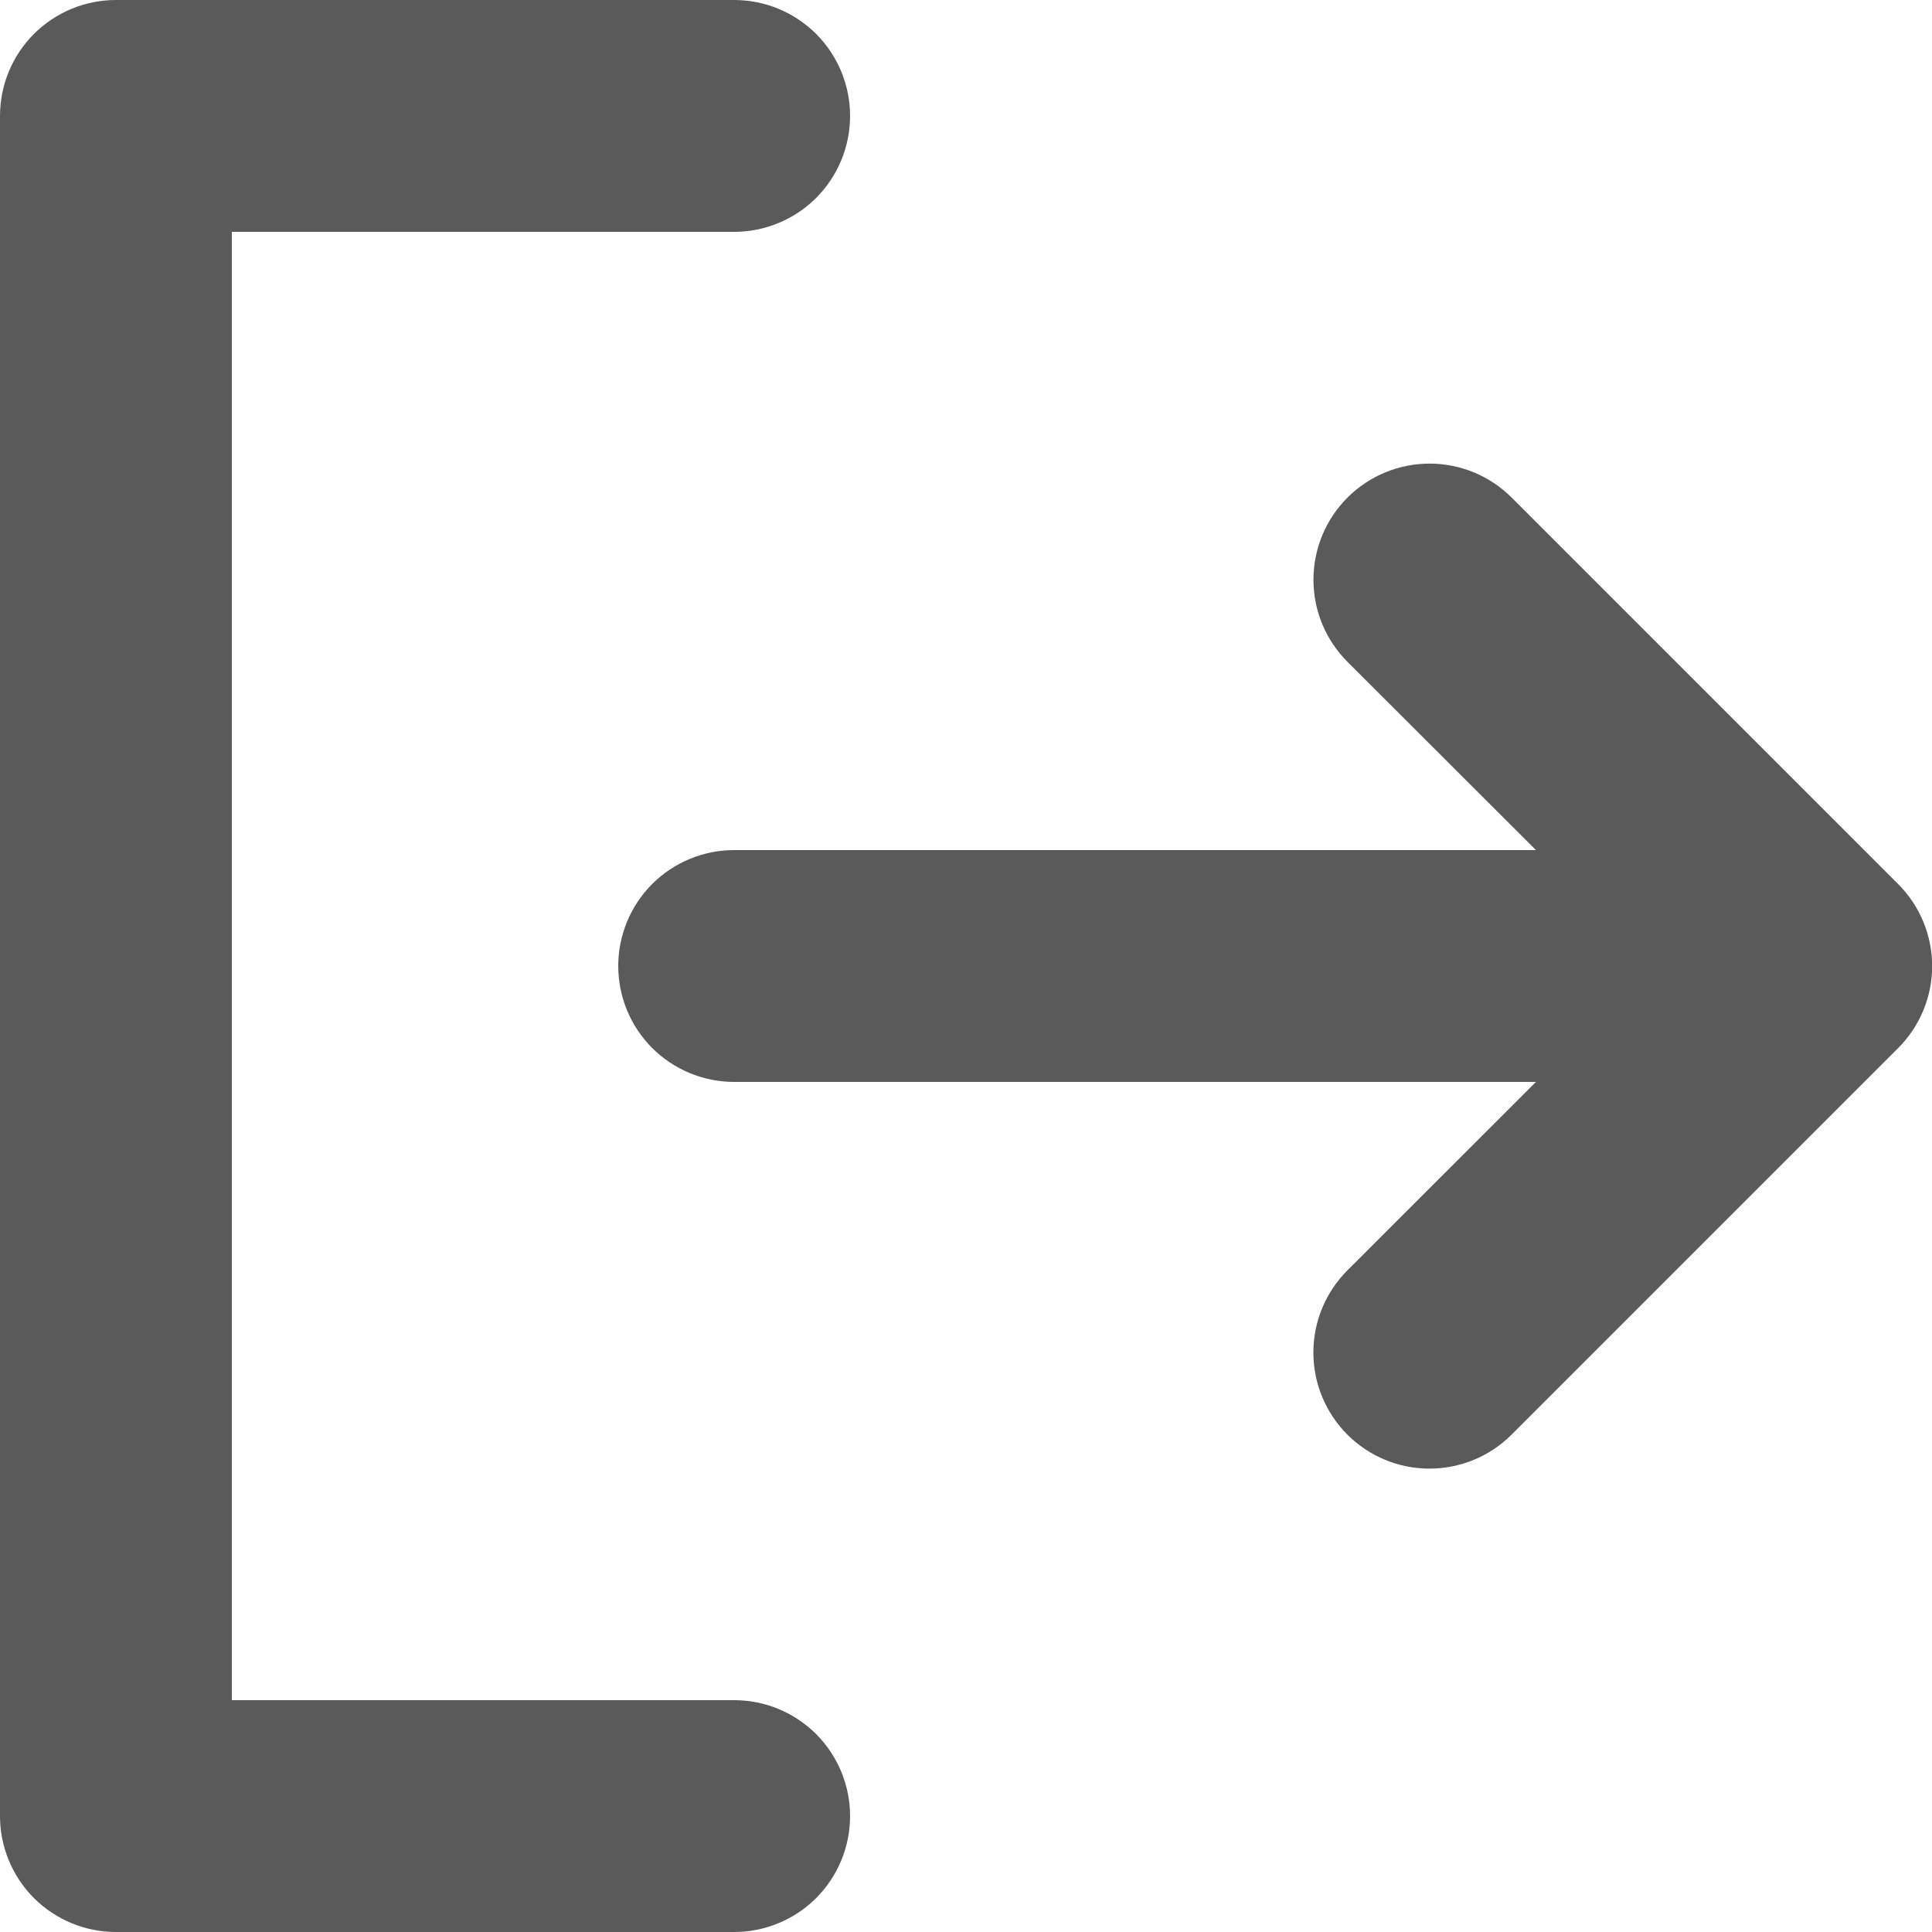
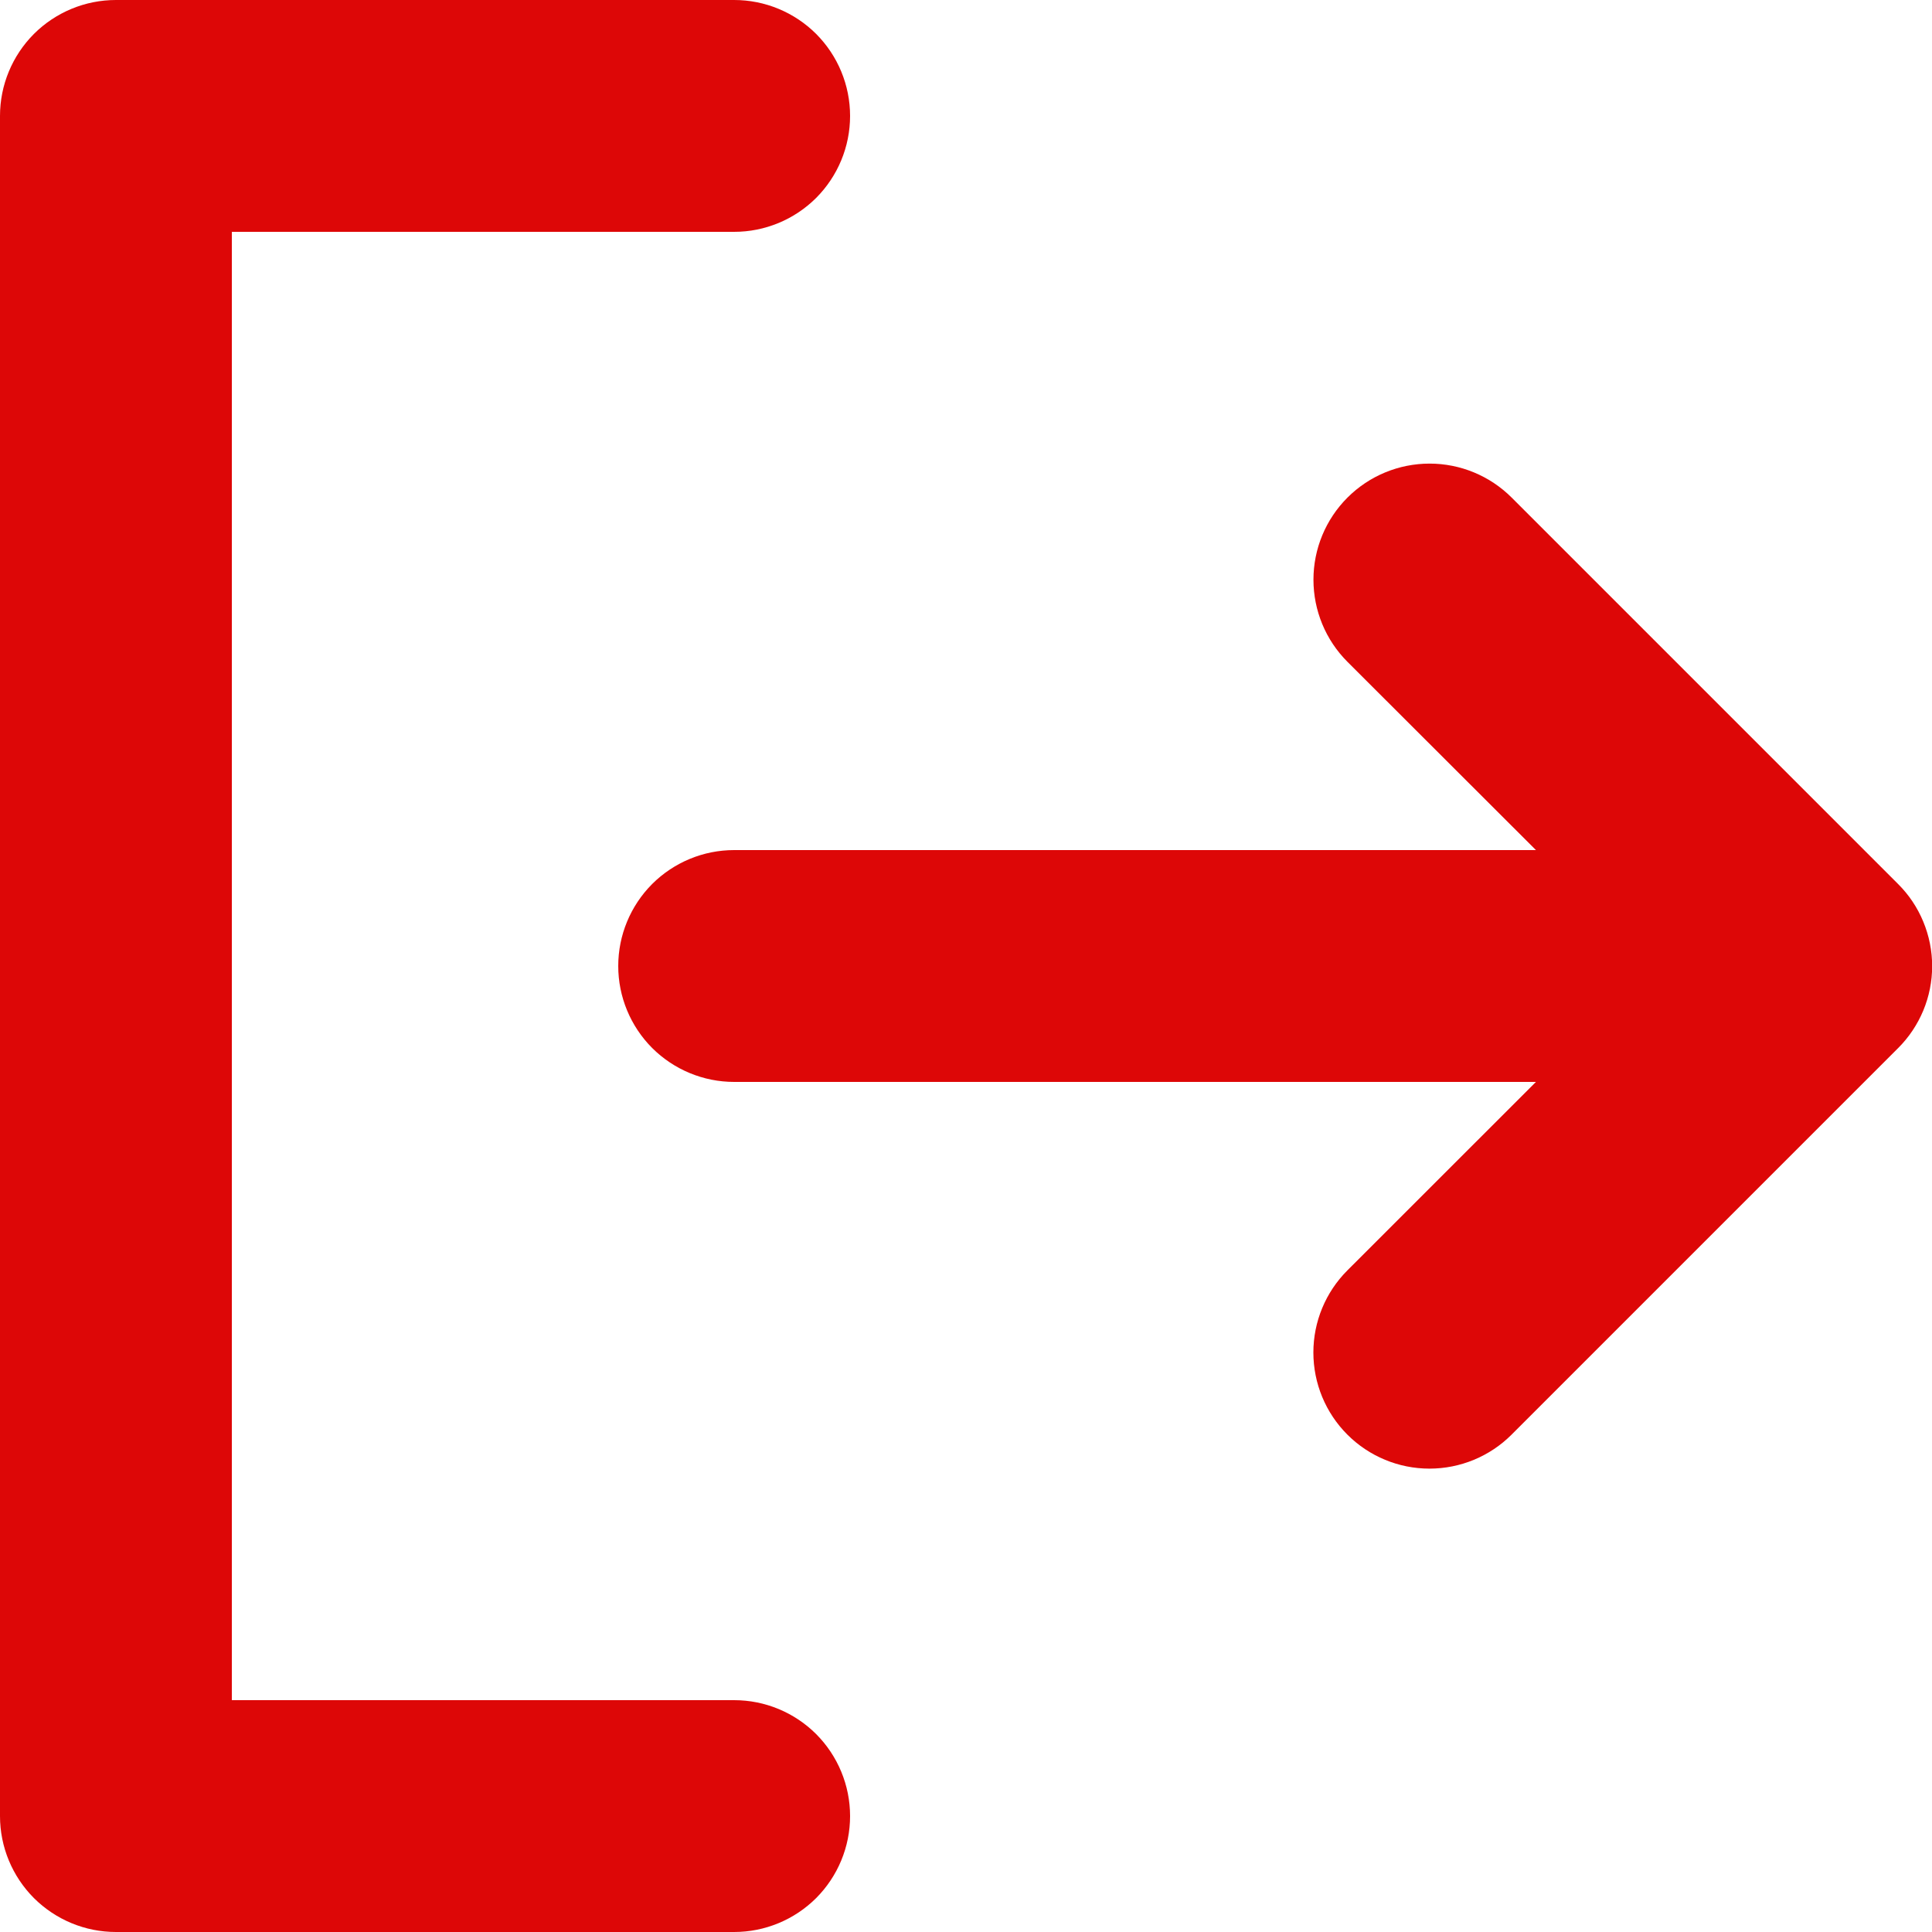
<svg xmlns="http://www.w3.org/2000/svg" width="25" height="25" viewBox="0 0 25 25" fill="none">
-   <path d="M11 23.5C11 23.898 10.842 24.279 10.561 24.561C10.279 24.842 9.898 25 9.5 25H1.5C1.102 25 0.721 24.842 0.439 24.561C0.158 24.279 0 23.898 0 23.5V1.5C0 1.102 0.158 0.721 0.439 0.439C0.721 0.158 1.102 0 1.5 0H9.5C9.898 0 10.279 0.158 10.561 0.439C10.842 0.721 11 1.102 11 1.5C11 1.898 10.842 2.279 10.561 2.561C10.279 2.842 9.898 3 9.5 3H3V22H9.5C9.898 22 10.279 22.158 10.561 22.439C10.842 22.721 11 23.102 11 23.5ZM24.561 11.439L19.561 6.439C19.279 6.157 18.897 5.999 18.499 5.999C18.1 5.999 17.718 6.157 17.436 6.439C17.154 6.721 16.996 7.103 16.996 7.501C16.996 7.9 17.154 8.282 17.436 8.564L19.875 11H9.5C9.102 11 8.721 11.158 8.439 11.439C8.158 11.721 8 12.102 8 12.5C8 12.898 8.158 13.279 8.439 13.561C8.721 13.842 9.102 14 9.5 14H19.875L17.435 16.439C17.153 16.721 16.995 17.103 16.995 17.501C16.995 17.9 17.153 18.282 17.435 18.564C17.717 18.846 18.099 19.004 18.497 19.004C18.896 19.004 19.278 18.846 19.56 18.564L24.56 13.564C24.7 13.425 24.811 13.259 24.887 13.077C24.963 12.894 25.002 12.699 25.002 12.502C25.002 12.304 24.963 12.109 24.887 11.926C24.812 11.744 24.701 11.578 24.561 11.439Z" fill="#5A5A5A" />
+   <path d="M11 23.5C11 23.898 10.842 24.279 10.561 24.561C10.279 24.842 9.898 25 9.5 25H1.5C1.102 25 0.721 24.842 0.439 24.561C0.158 24.279 0 23.898 0 23.5V1.5C0 1.102 0.158 0.721 0.439 0.439C0.721 0.158 1.102 0 1.5 0H9.5C9.898 0 10.279 0.158 10.561 0.439C10.842 0.721 11 1.102 11 1.5C11 1.898 10.842 2.279 10.561 2.561C10.279 2.842 9.898 3 9.5 3H3V22H9.5C9.898 22 10.279 22.158 10.561 22.439C10.842 22.721 11 23.102 11 23.5ZM24.561 11.439L19.561 6.439C19.279 6.157 18.897 5.999 18.499 5.999C18.1 5.999 17.718 6.157 17.436 6.439C17.154 6.721 16.996 7.103 16.996 7.501C16.996 7.9 17.154 8.282 17.436 8.564L19.875 11H9.5C9.102 11 8.721 11.158 8.439 11.439C8.158 11.721 8 12.102 8 12.5C8 12.898 8.158 13.279 8.439 13.561C8.721 13.842 9.102 14 9.5 14H19.875L17.435 16.439C17.153 16.721 16.995 17.103 16.995 17.501C16.995 17.9 17.153 18.282 17.435 18.564C17.717 18.846 18.099 19.004 18.497 19.004C18.896 19.004 19.278 18.846 19.56 18.564L24.56 13.564C24.7 13.425 24.811 13.259 24.887 13.077C24.963 12.894 25.002 12.699 25.002 12.502C25.002 12.304 24.963 12.109 24.887 11.926C24.812 11.744 24.701 11.578 24.561 11.439Z" fill="#dd0707ff" />
</svg>
